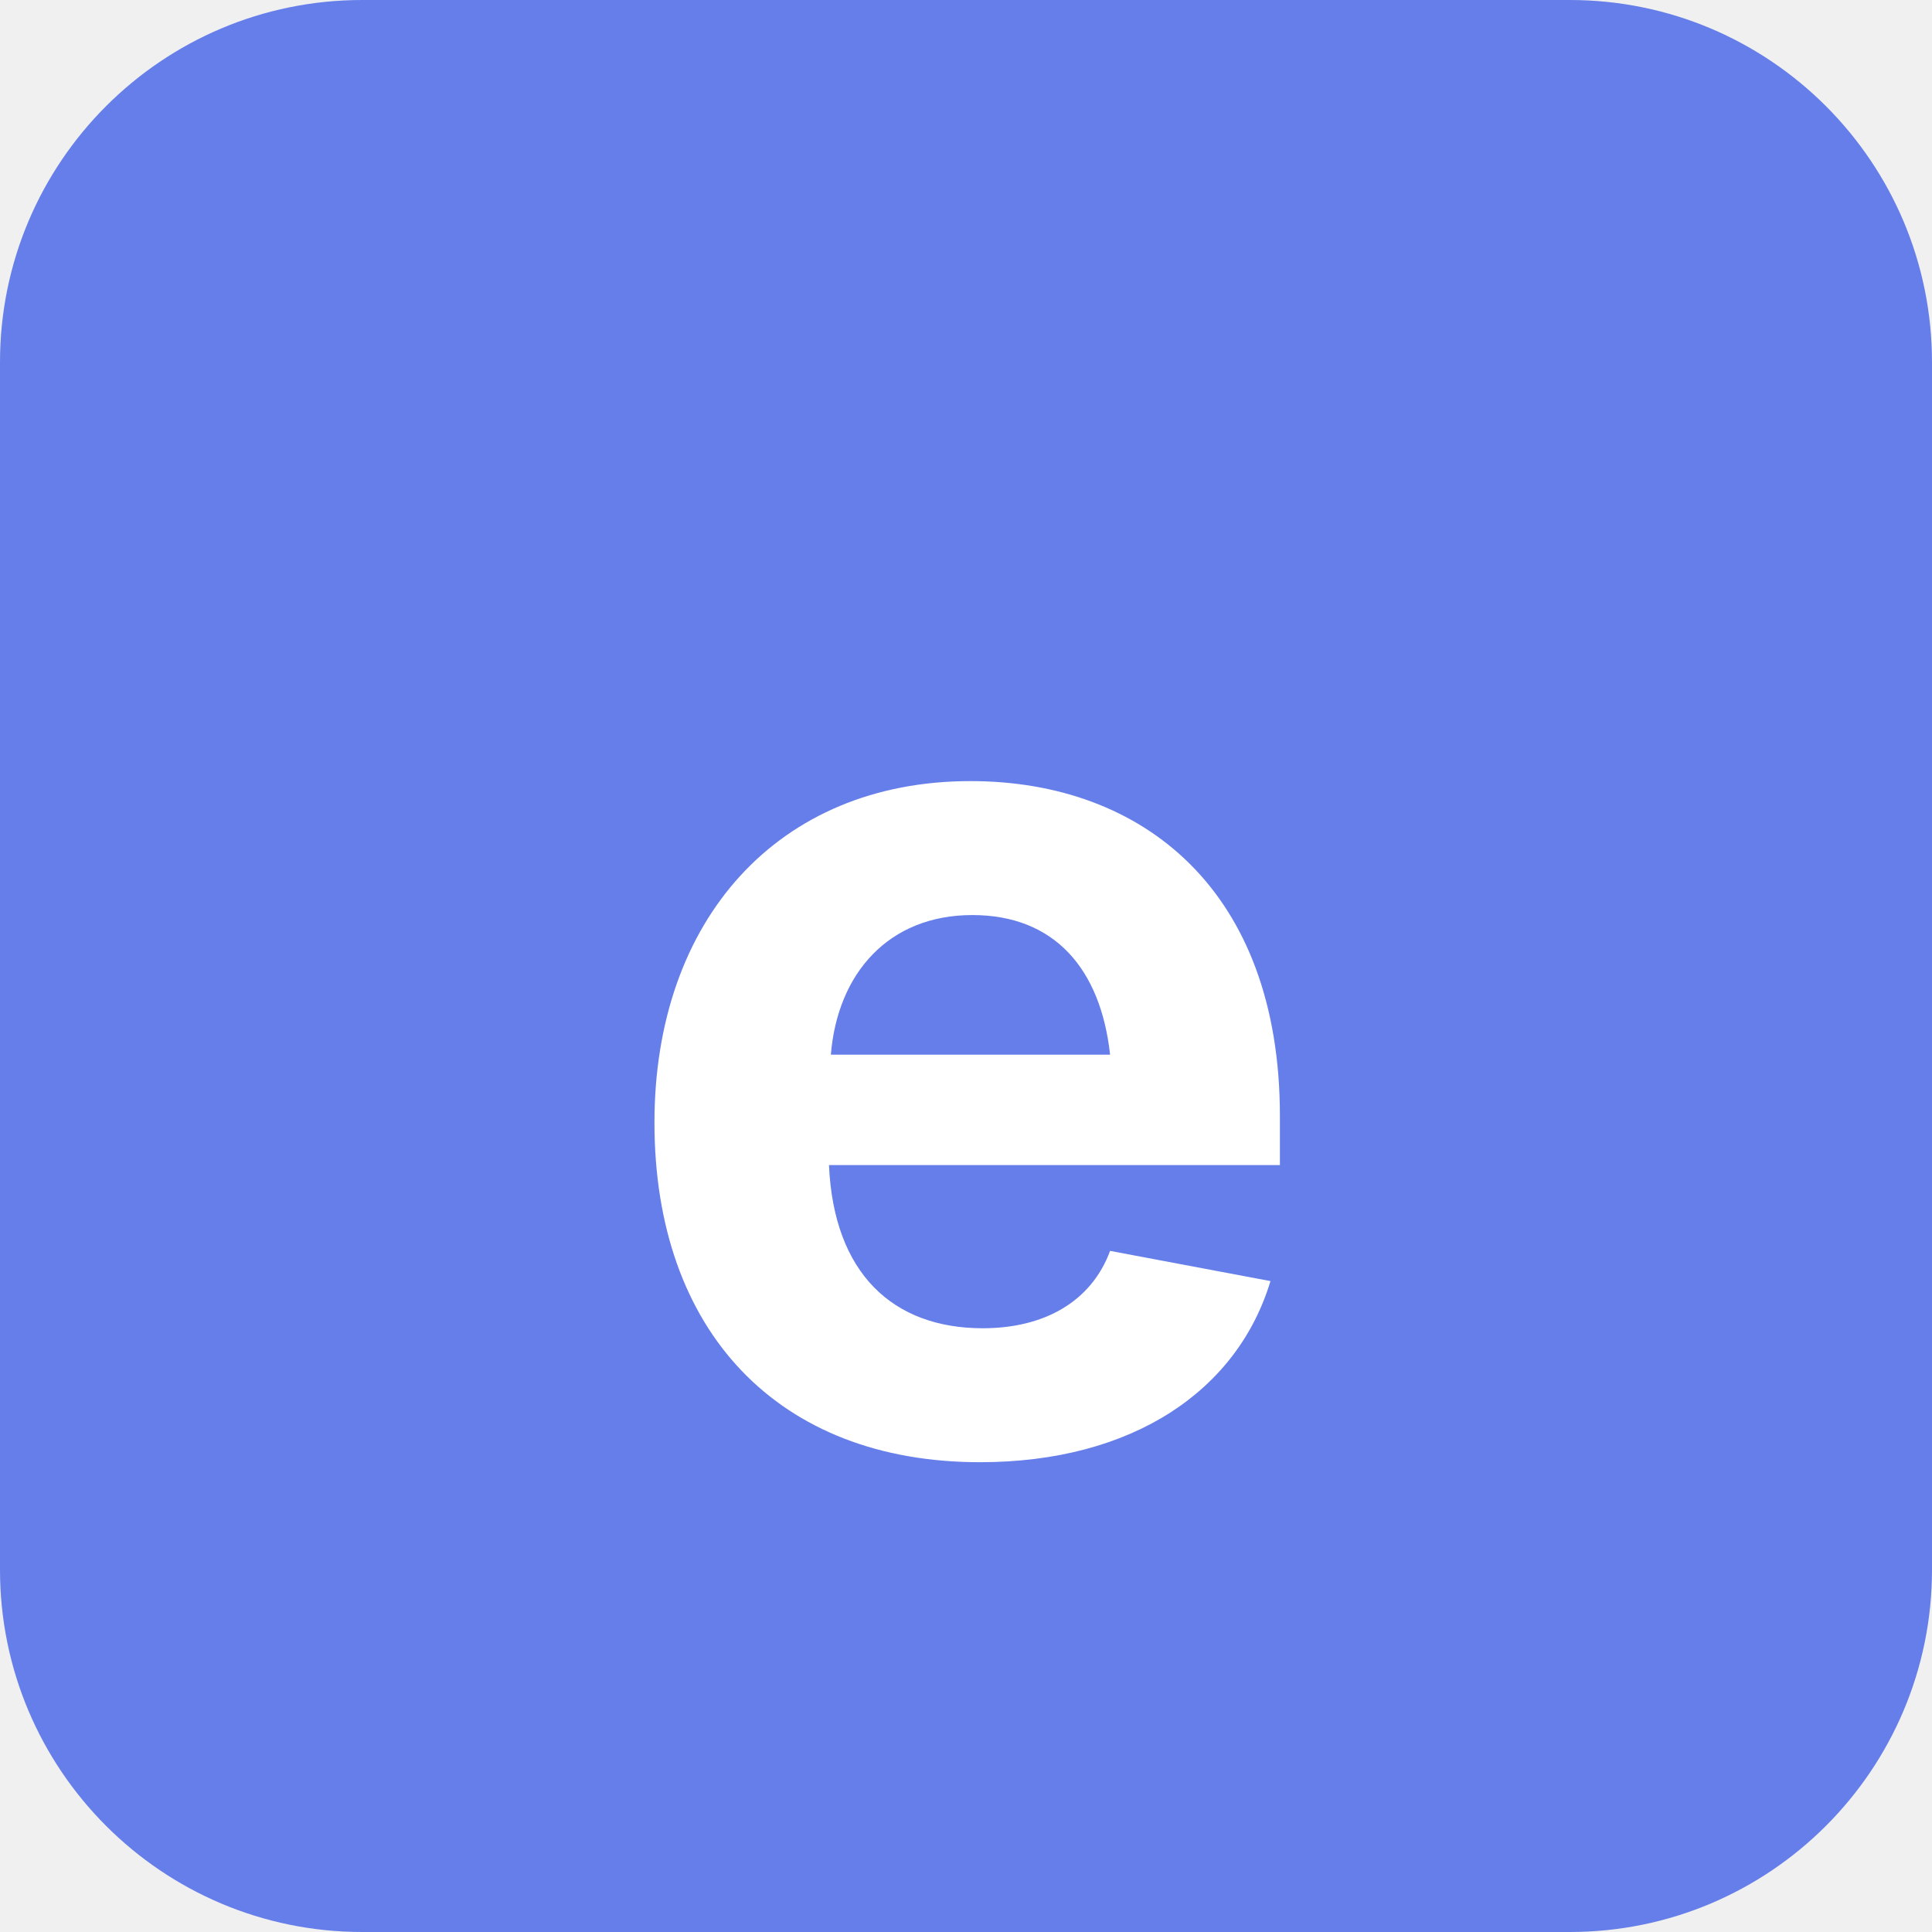
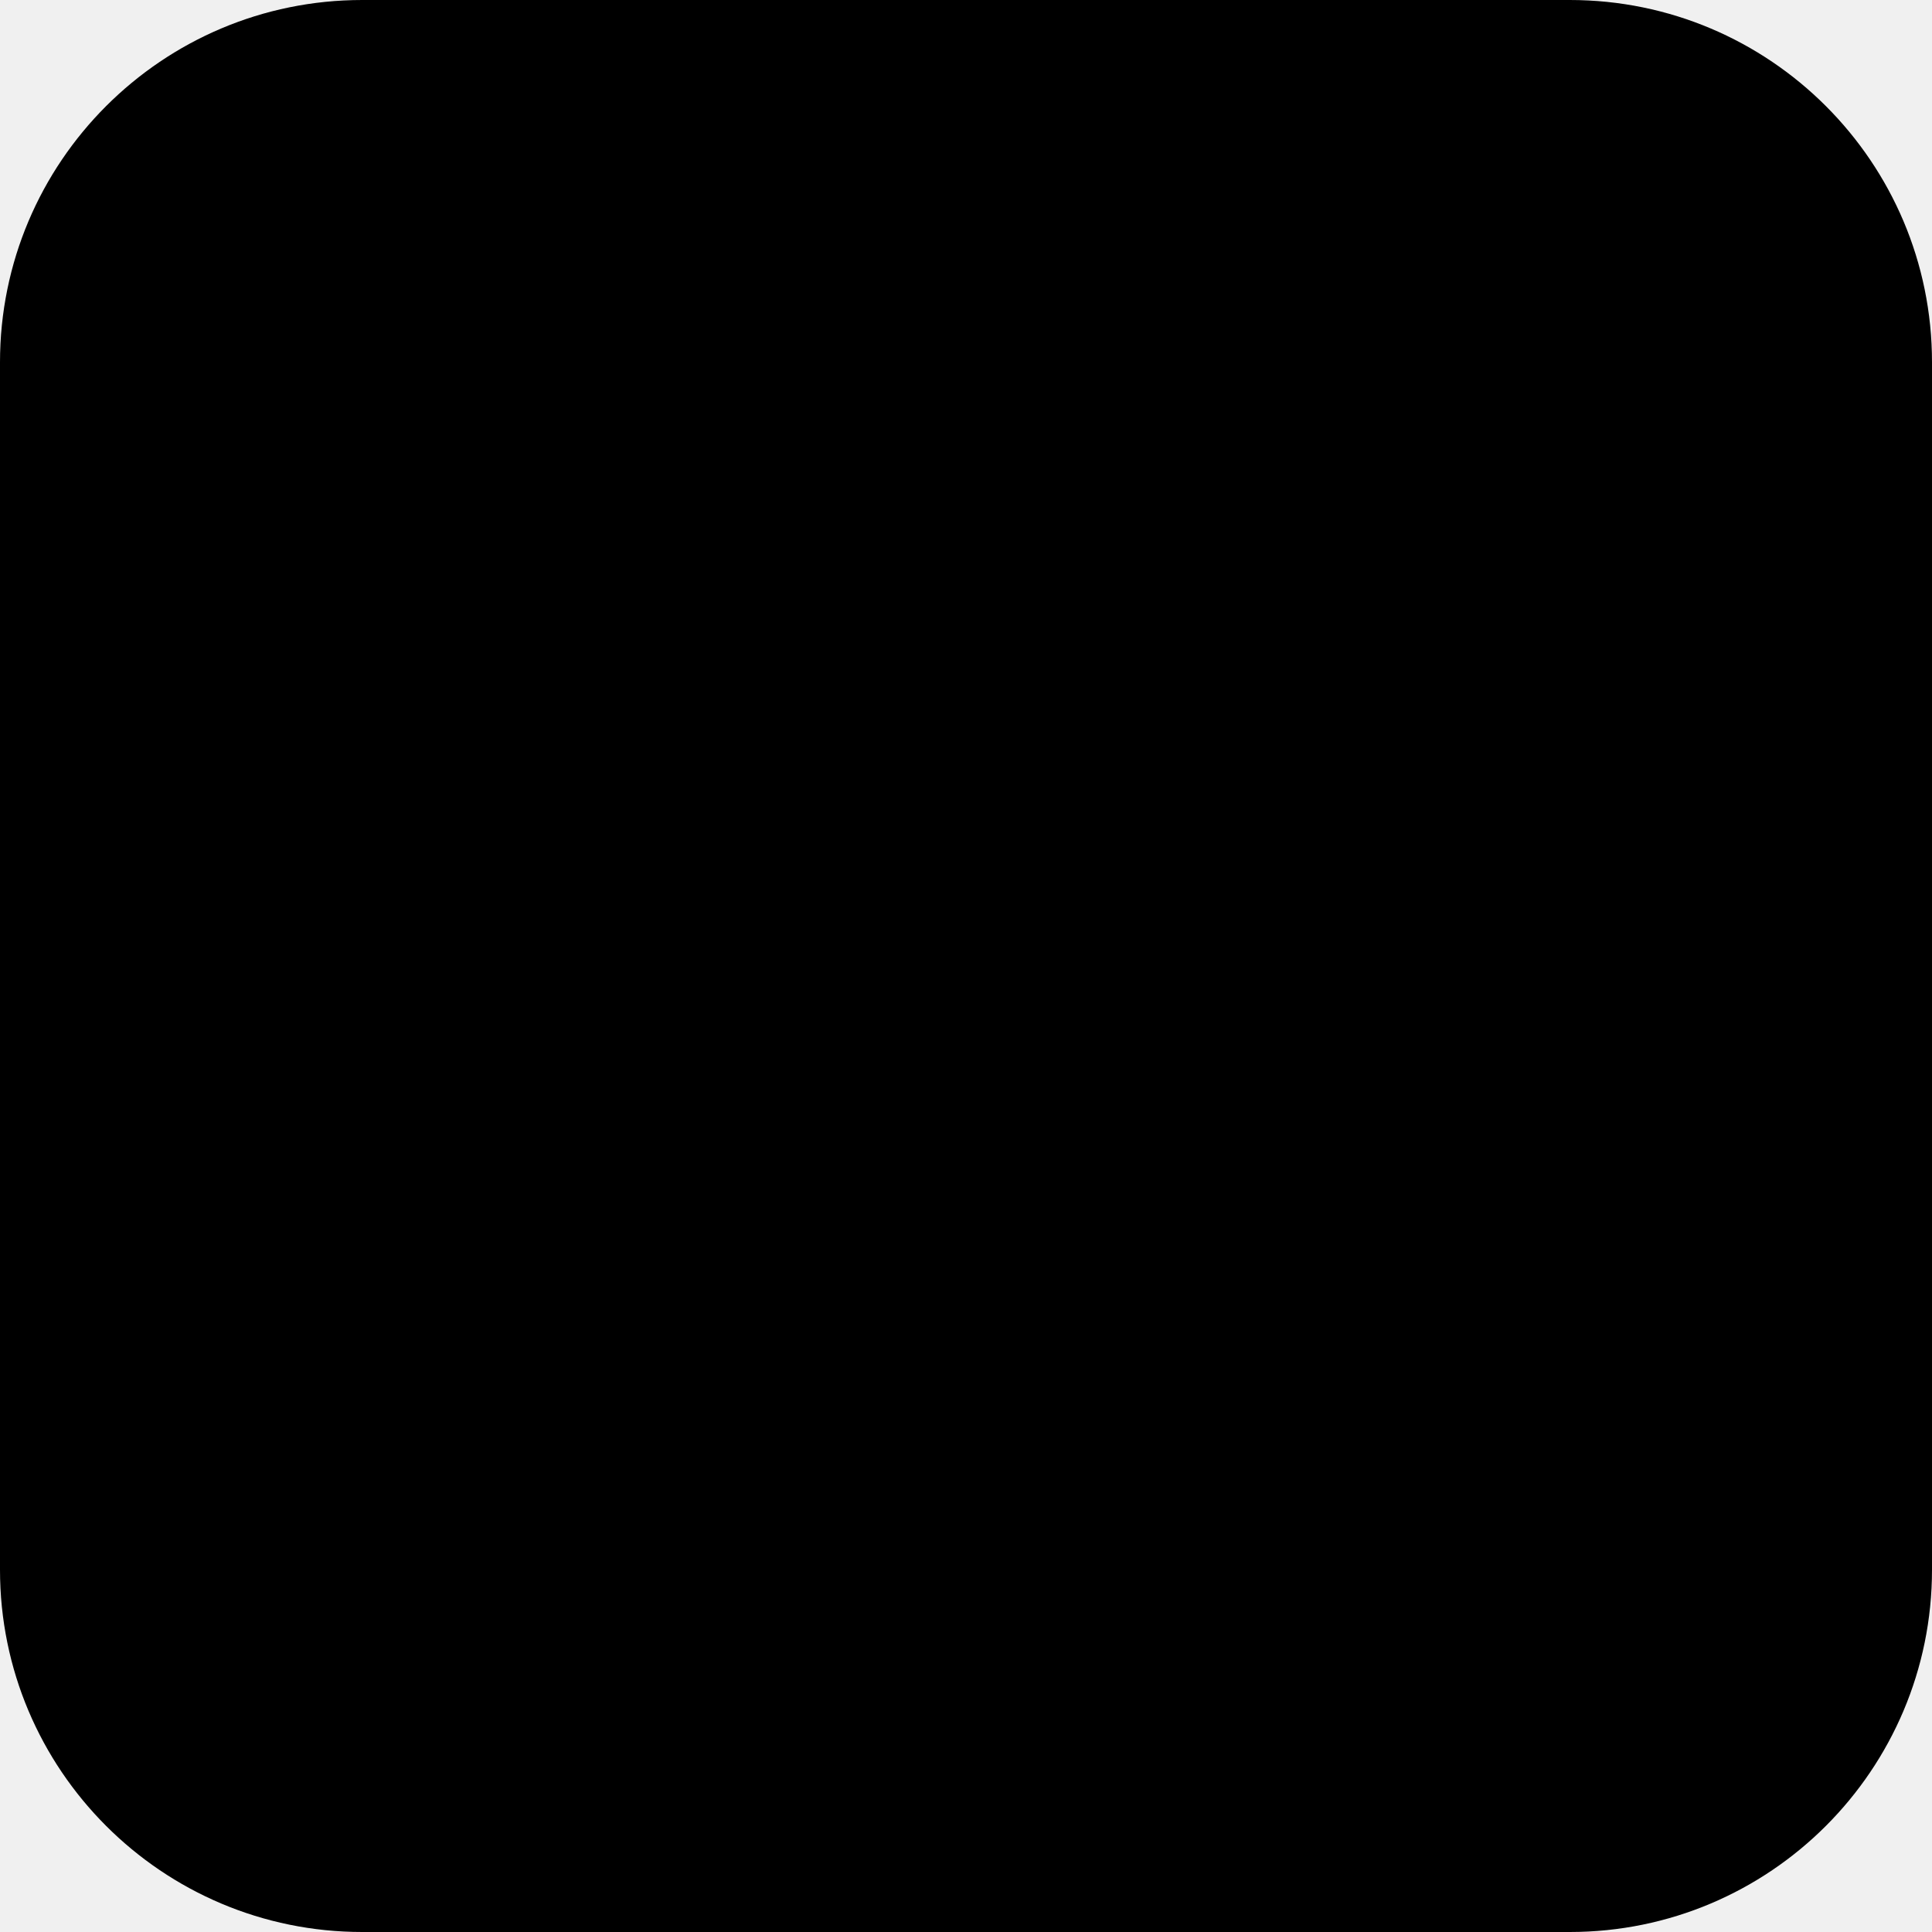
<svg xmlns="http://www.w3.org/2000/svg" viewBox="0 0 32 32">
-   <rect width="32" height="32" fill="#667eea" rx="6" />
-   <text x="16" y="24" font-family="system-ui, -apple-system, sans-serif" font-size="20" font-weight="700" fill="white" text-anchor="middle">e</text>
+   <rect width="32" height="32" fill="oklch(82% 0.119 306.383)" rx="6" />
+   <text x="16" y="24" font-family="system-ui, -apple-system, sans-serif" font-size="18" font-weight="700" fill="oklch(29% 0.149 302.717)" text-anchor="middle">_e</text>
</svg>
